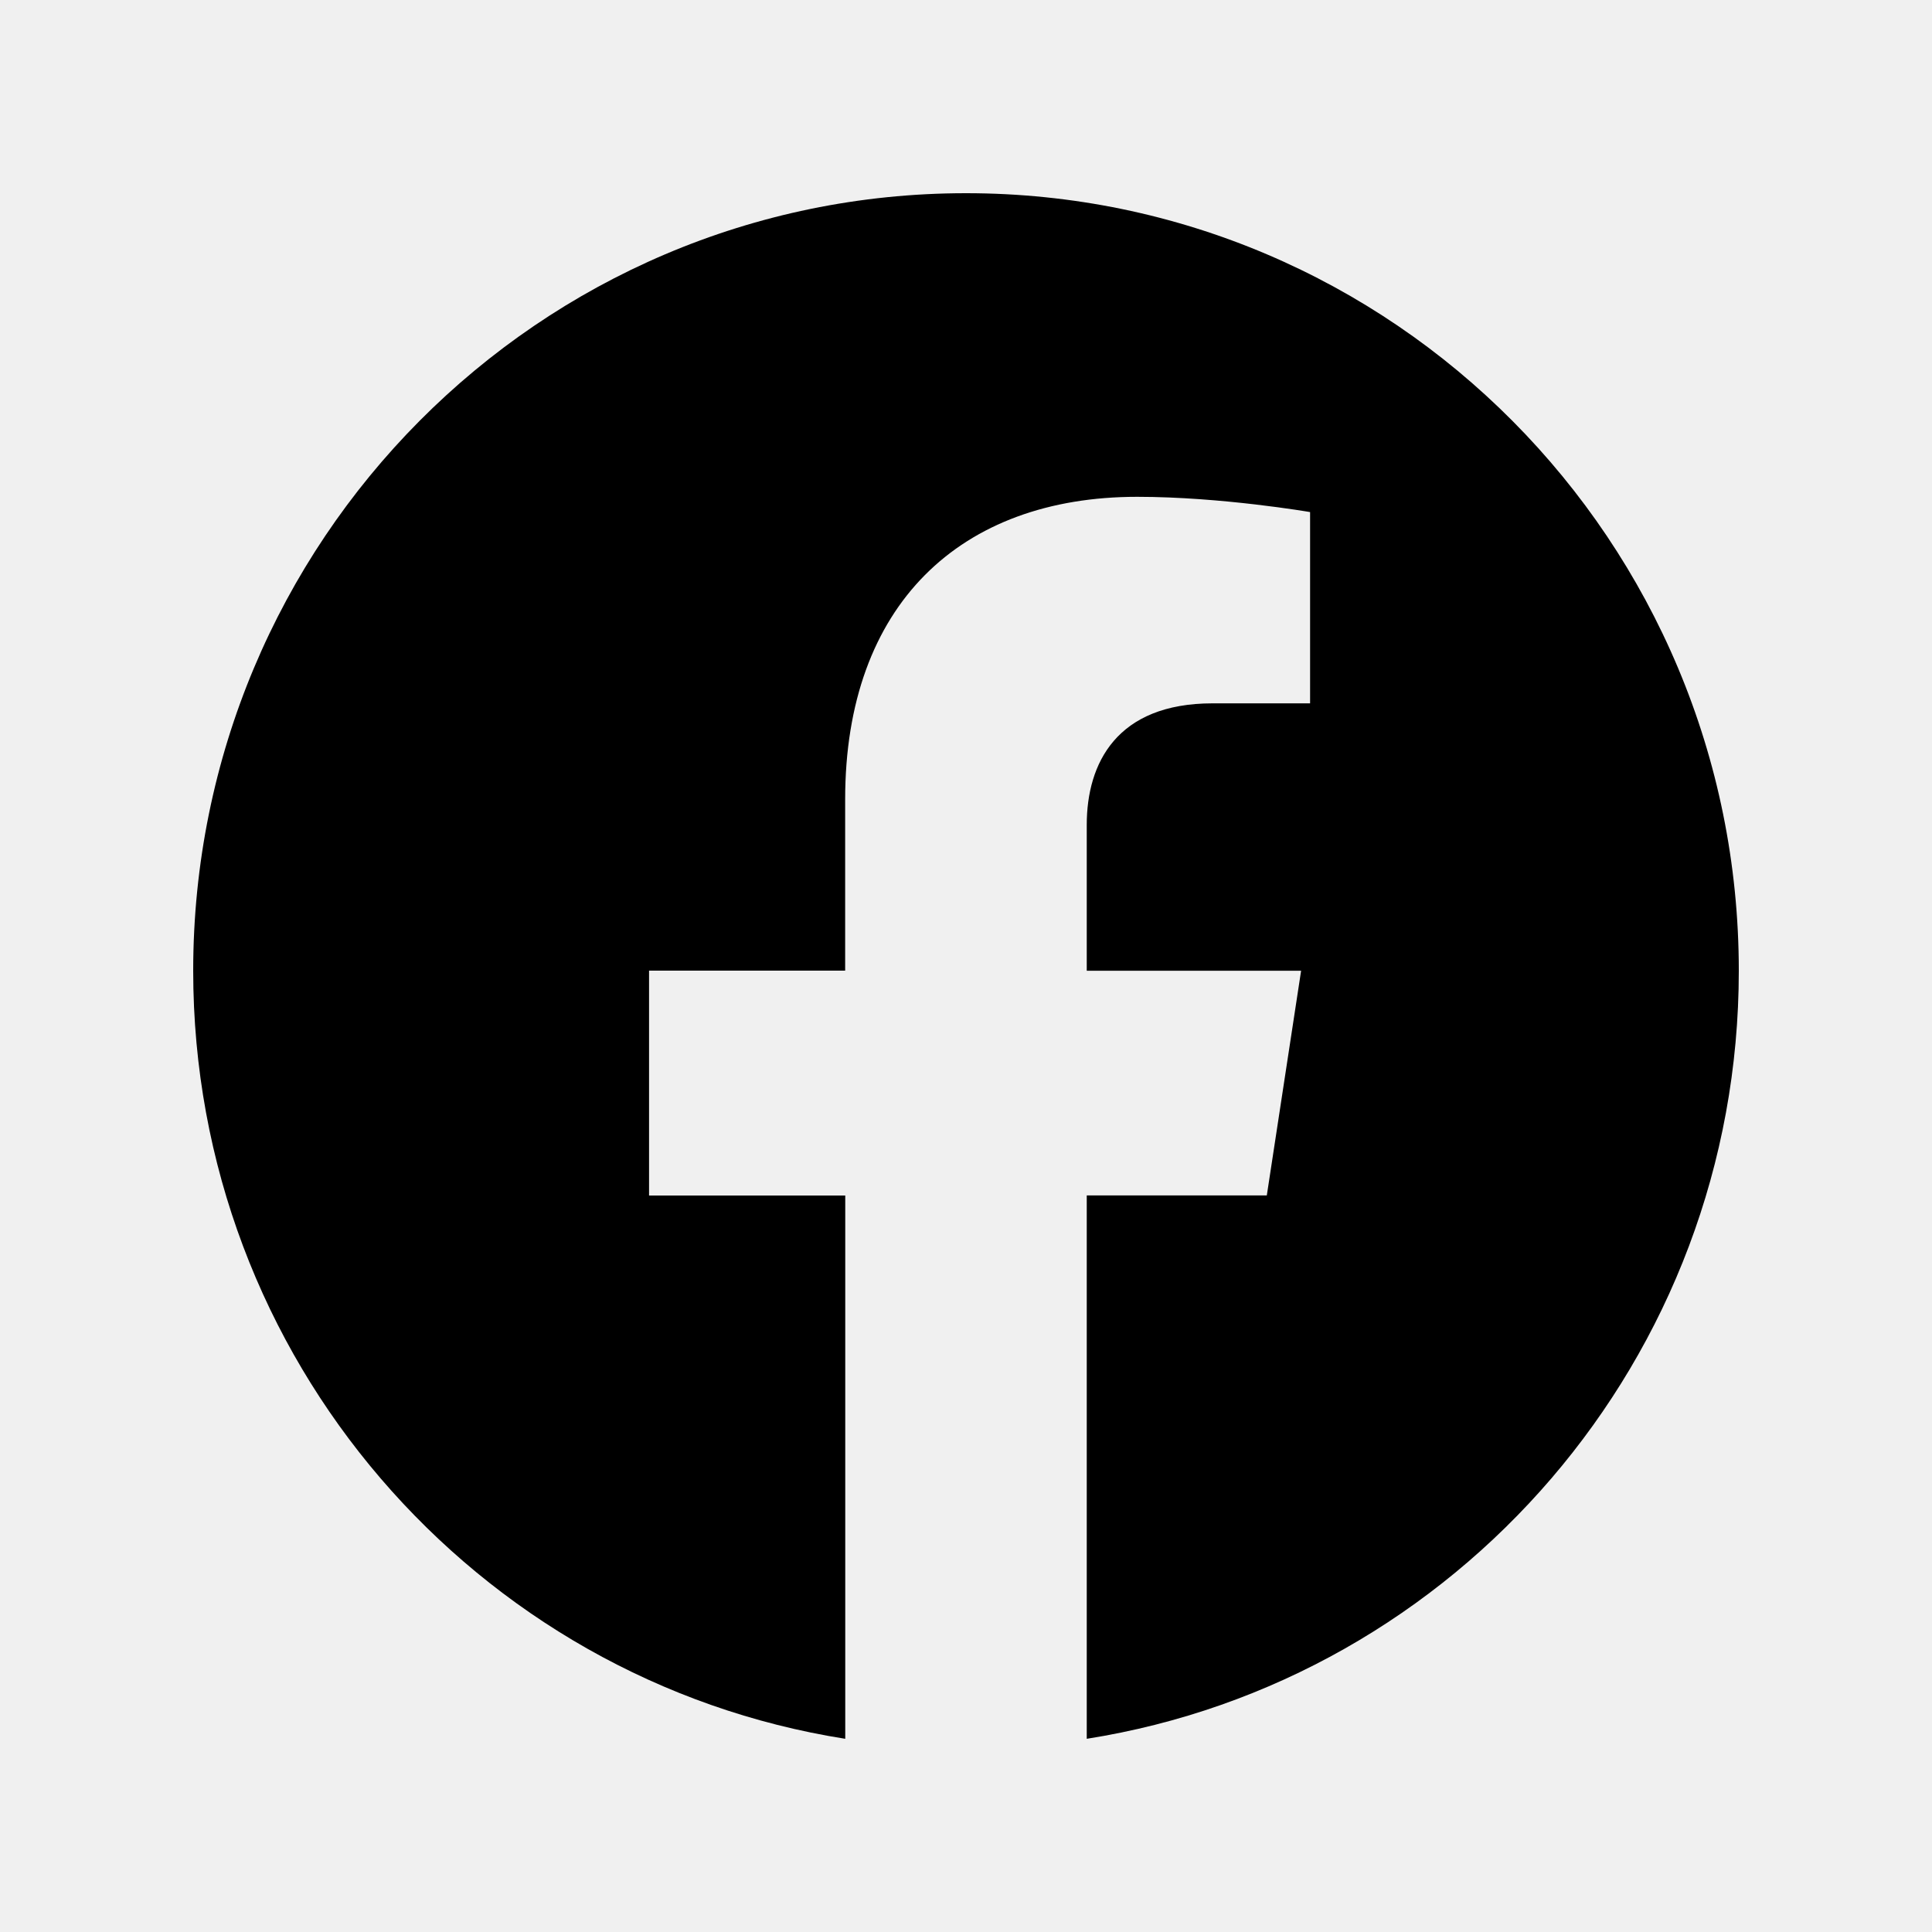
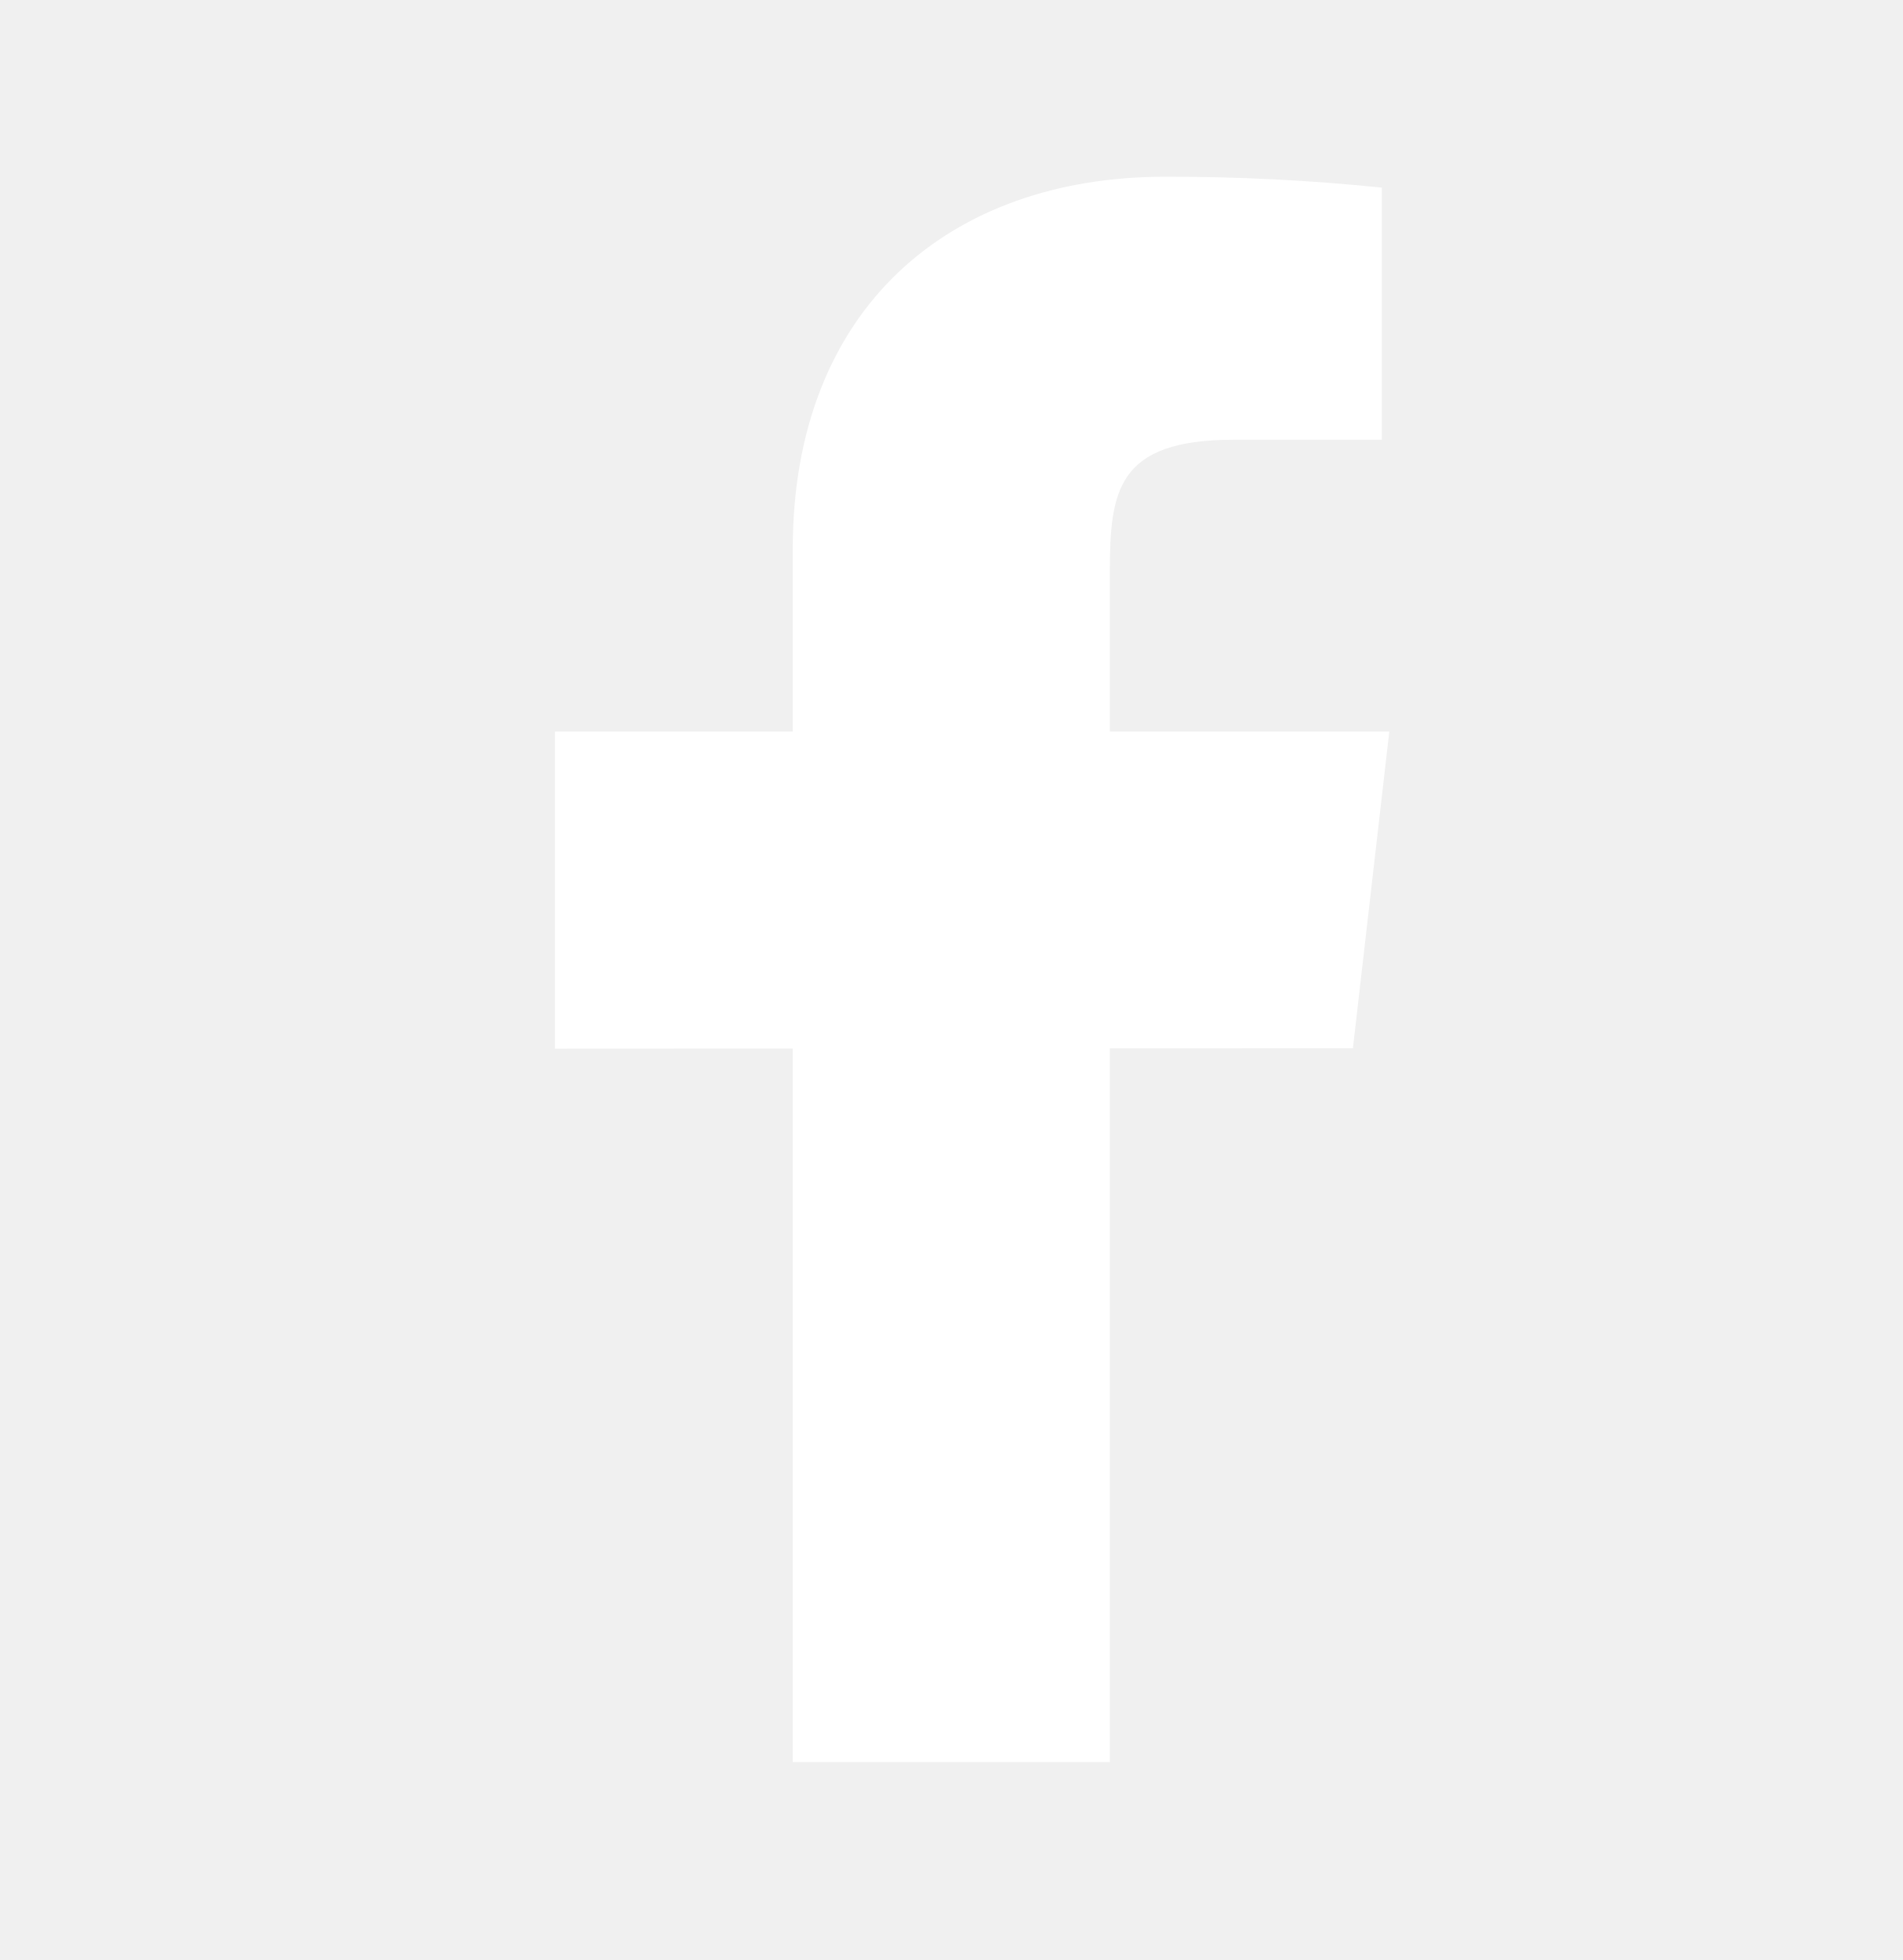
- <svg class="icon icon-facebook" viewBox="0 0 20 20">
-   <path fill="currentColor" d="M18 10.049C18 5.603 14.419 2 10 2s-8 3.603-8 8.049C2 14.067 4.925 17.396 8.75 18v-5.624H6.719v-2.328h2.03V8.275c0-2.017 1.195-3.132 3.023-3.132.874 0 1.79.158 1.79.158v1.98h-1.009c-.994 0-1.303.621-1.303 1.258v1.51h2.219l-.355 2.326H11.25V18c3.825-.604 6.75-3.933 6.75-7.951" />
+ <svg xmlns="http://www.w3.org/2000/svg" width="33" height="34" viewBox="0 0 33 34" fill="none">
+   <path d="M24.097 12.691H19.25V9.941C19.25 8.522 19.366 7.628 21.399 7.628H23.968V3.255C22.718 3.126 21.461 3.063 20.203 3.066C16.473 3.066 13.75 5.344 13.75 9.527V12.691H9.625V18.191L13.75 18.189V30.566H19.25V18.186L23.466 18.185L24.097 12.691Z" fill="white" />
</svg>
